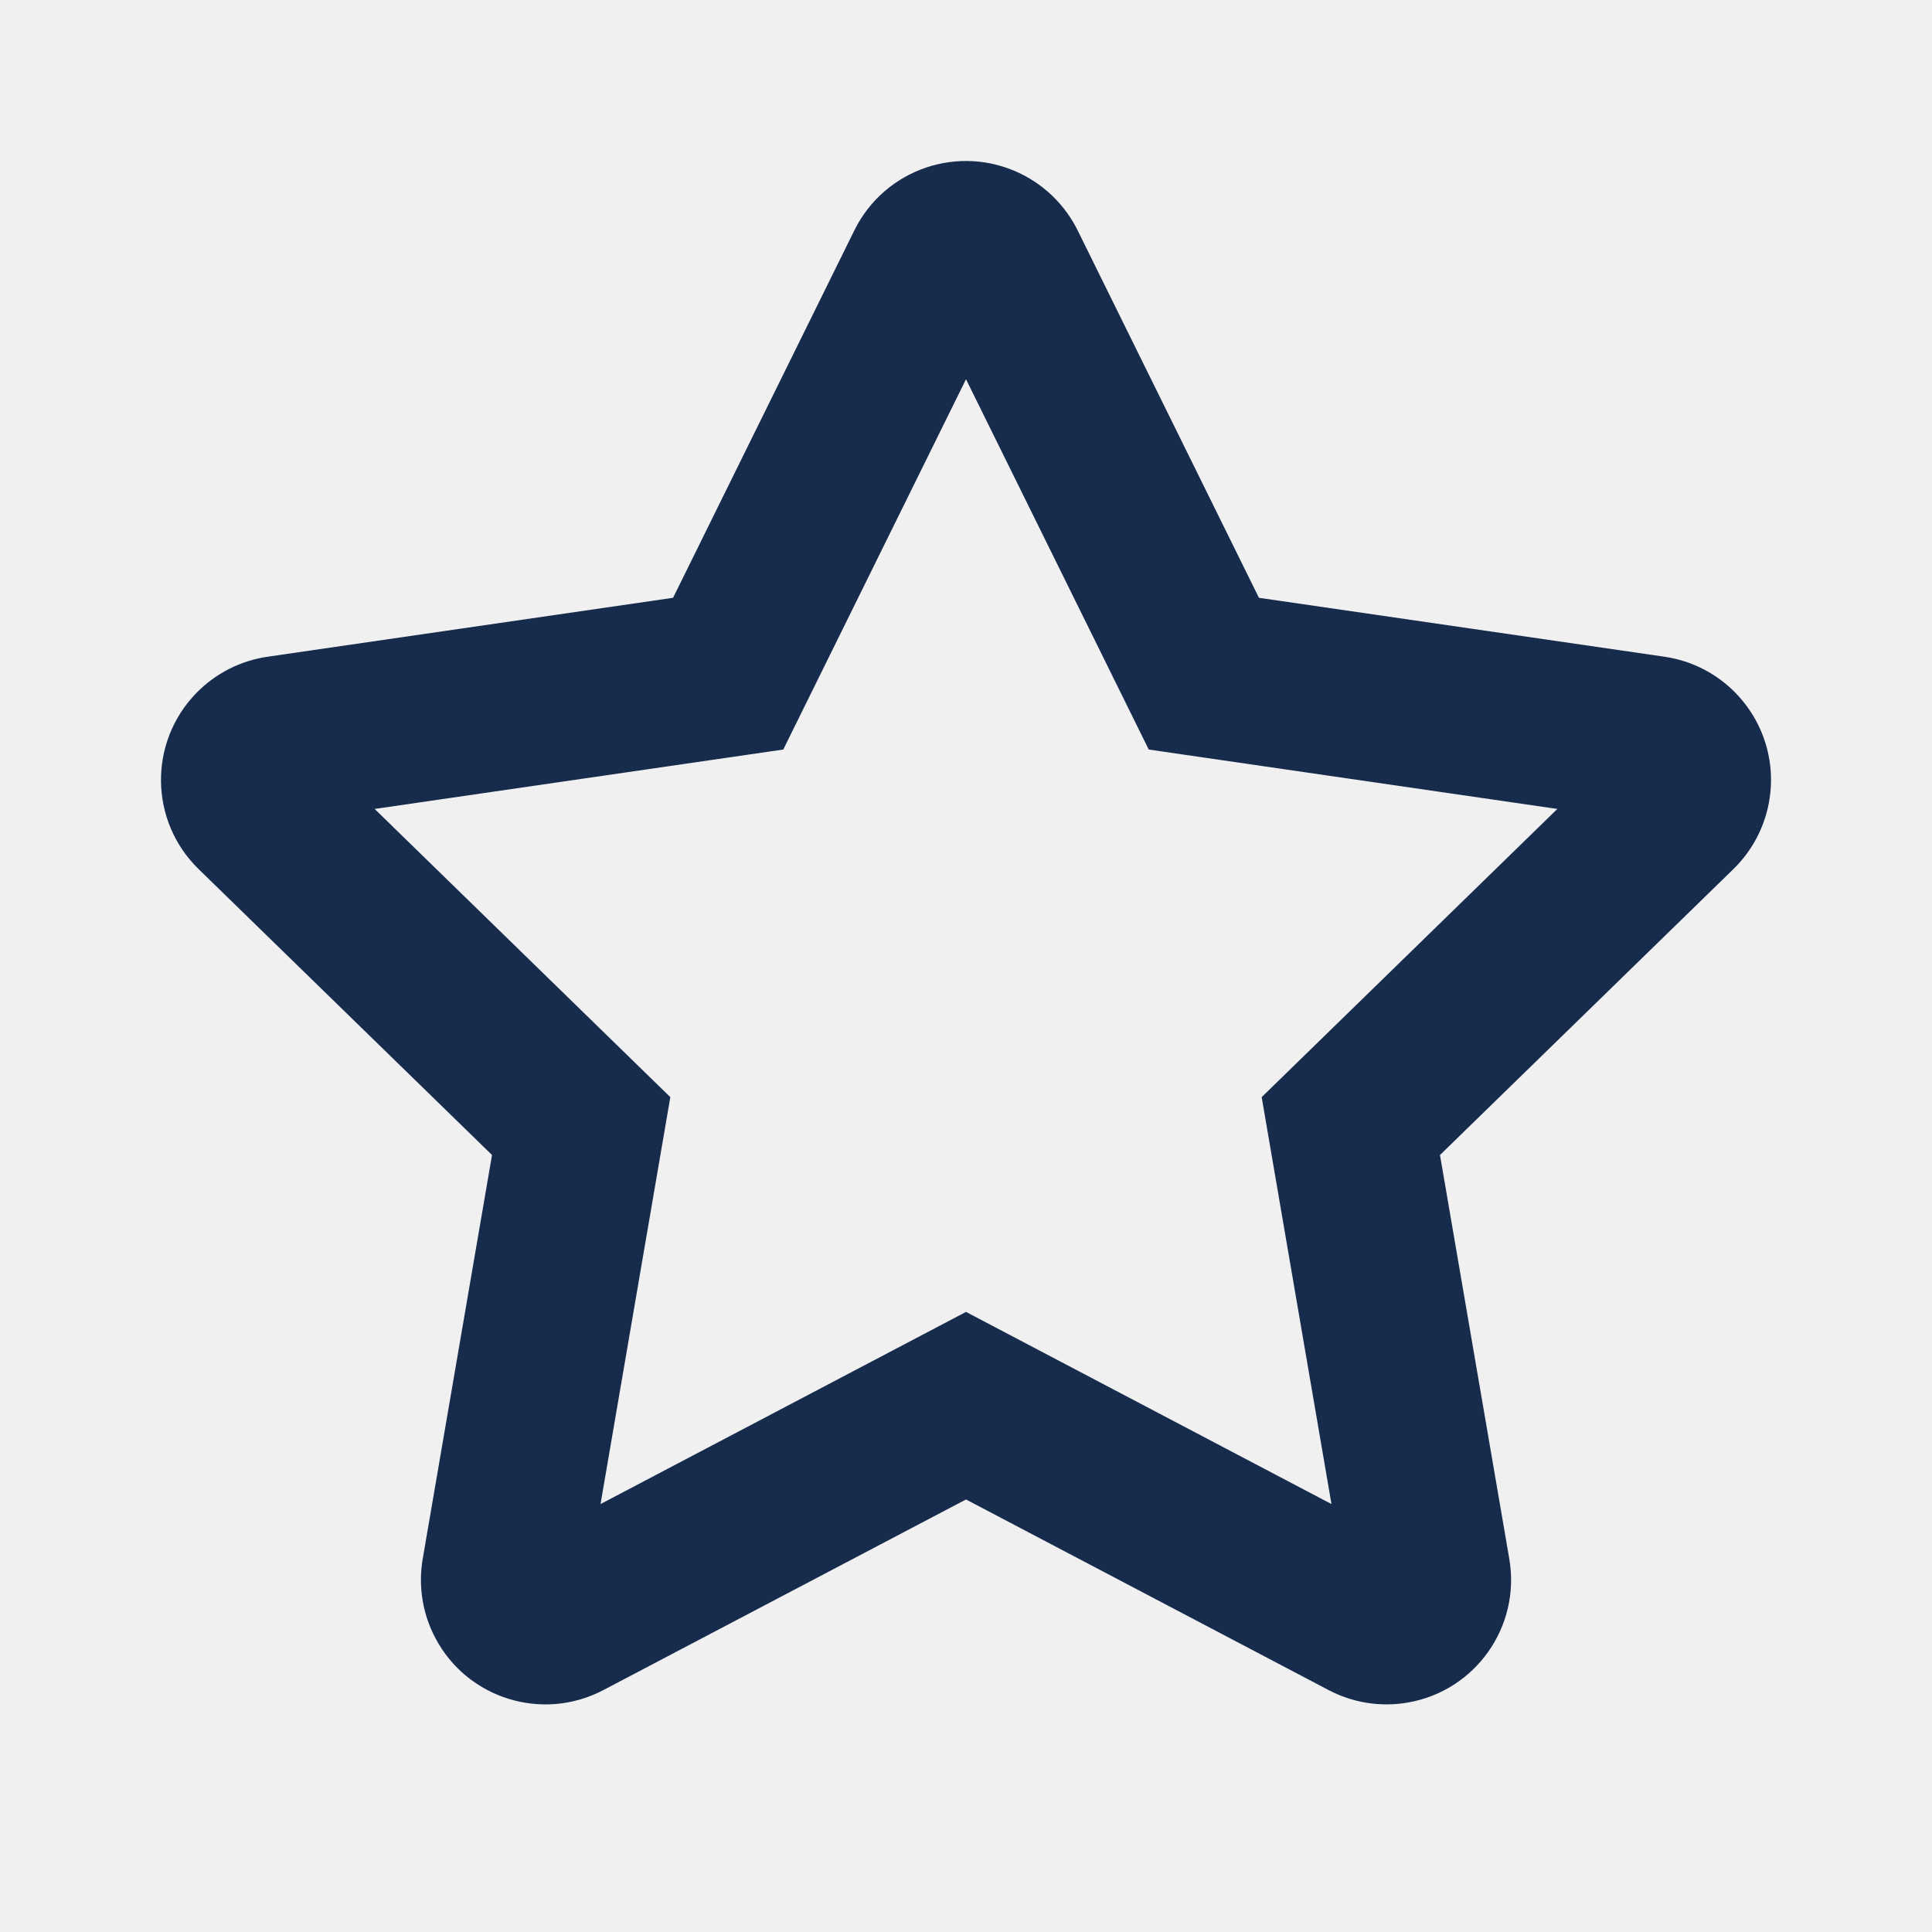
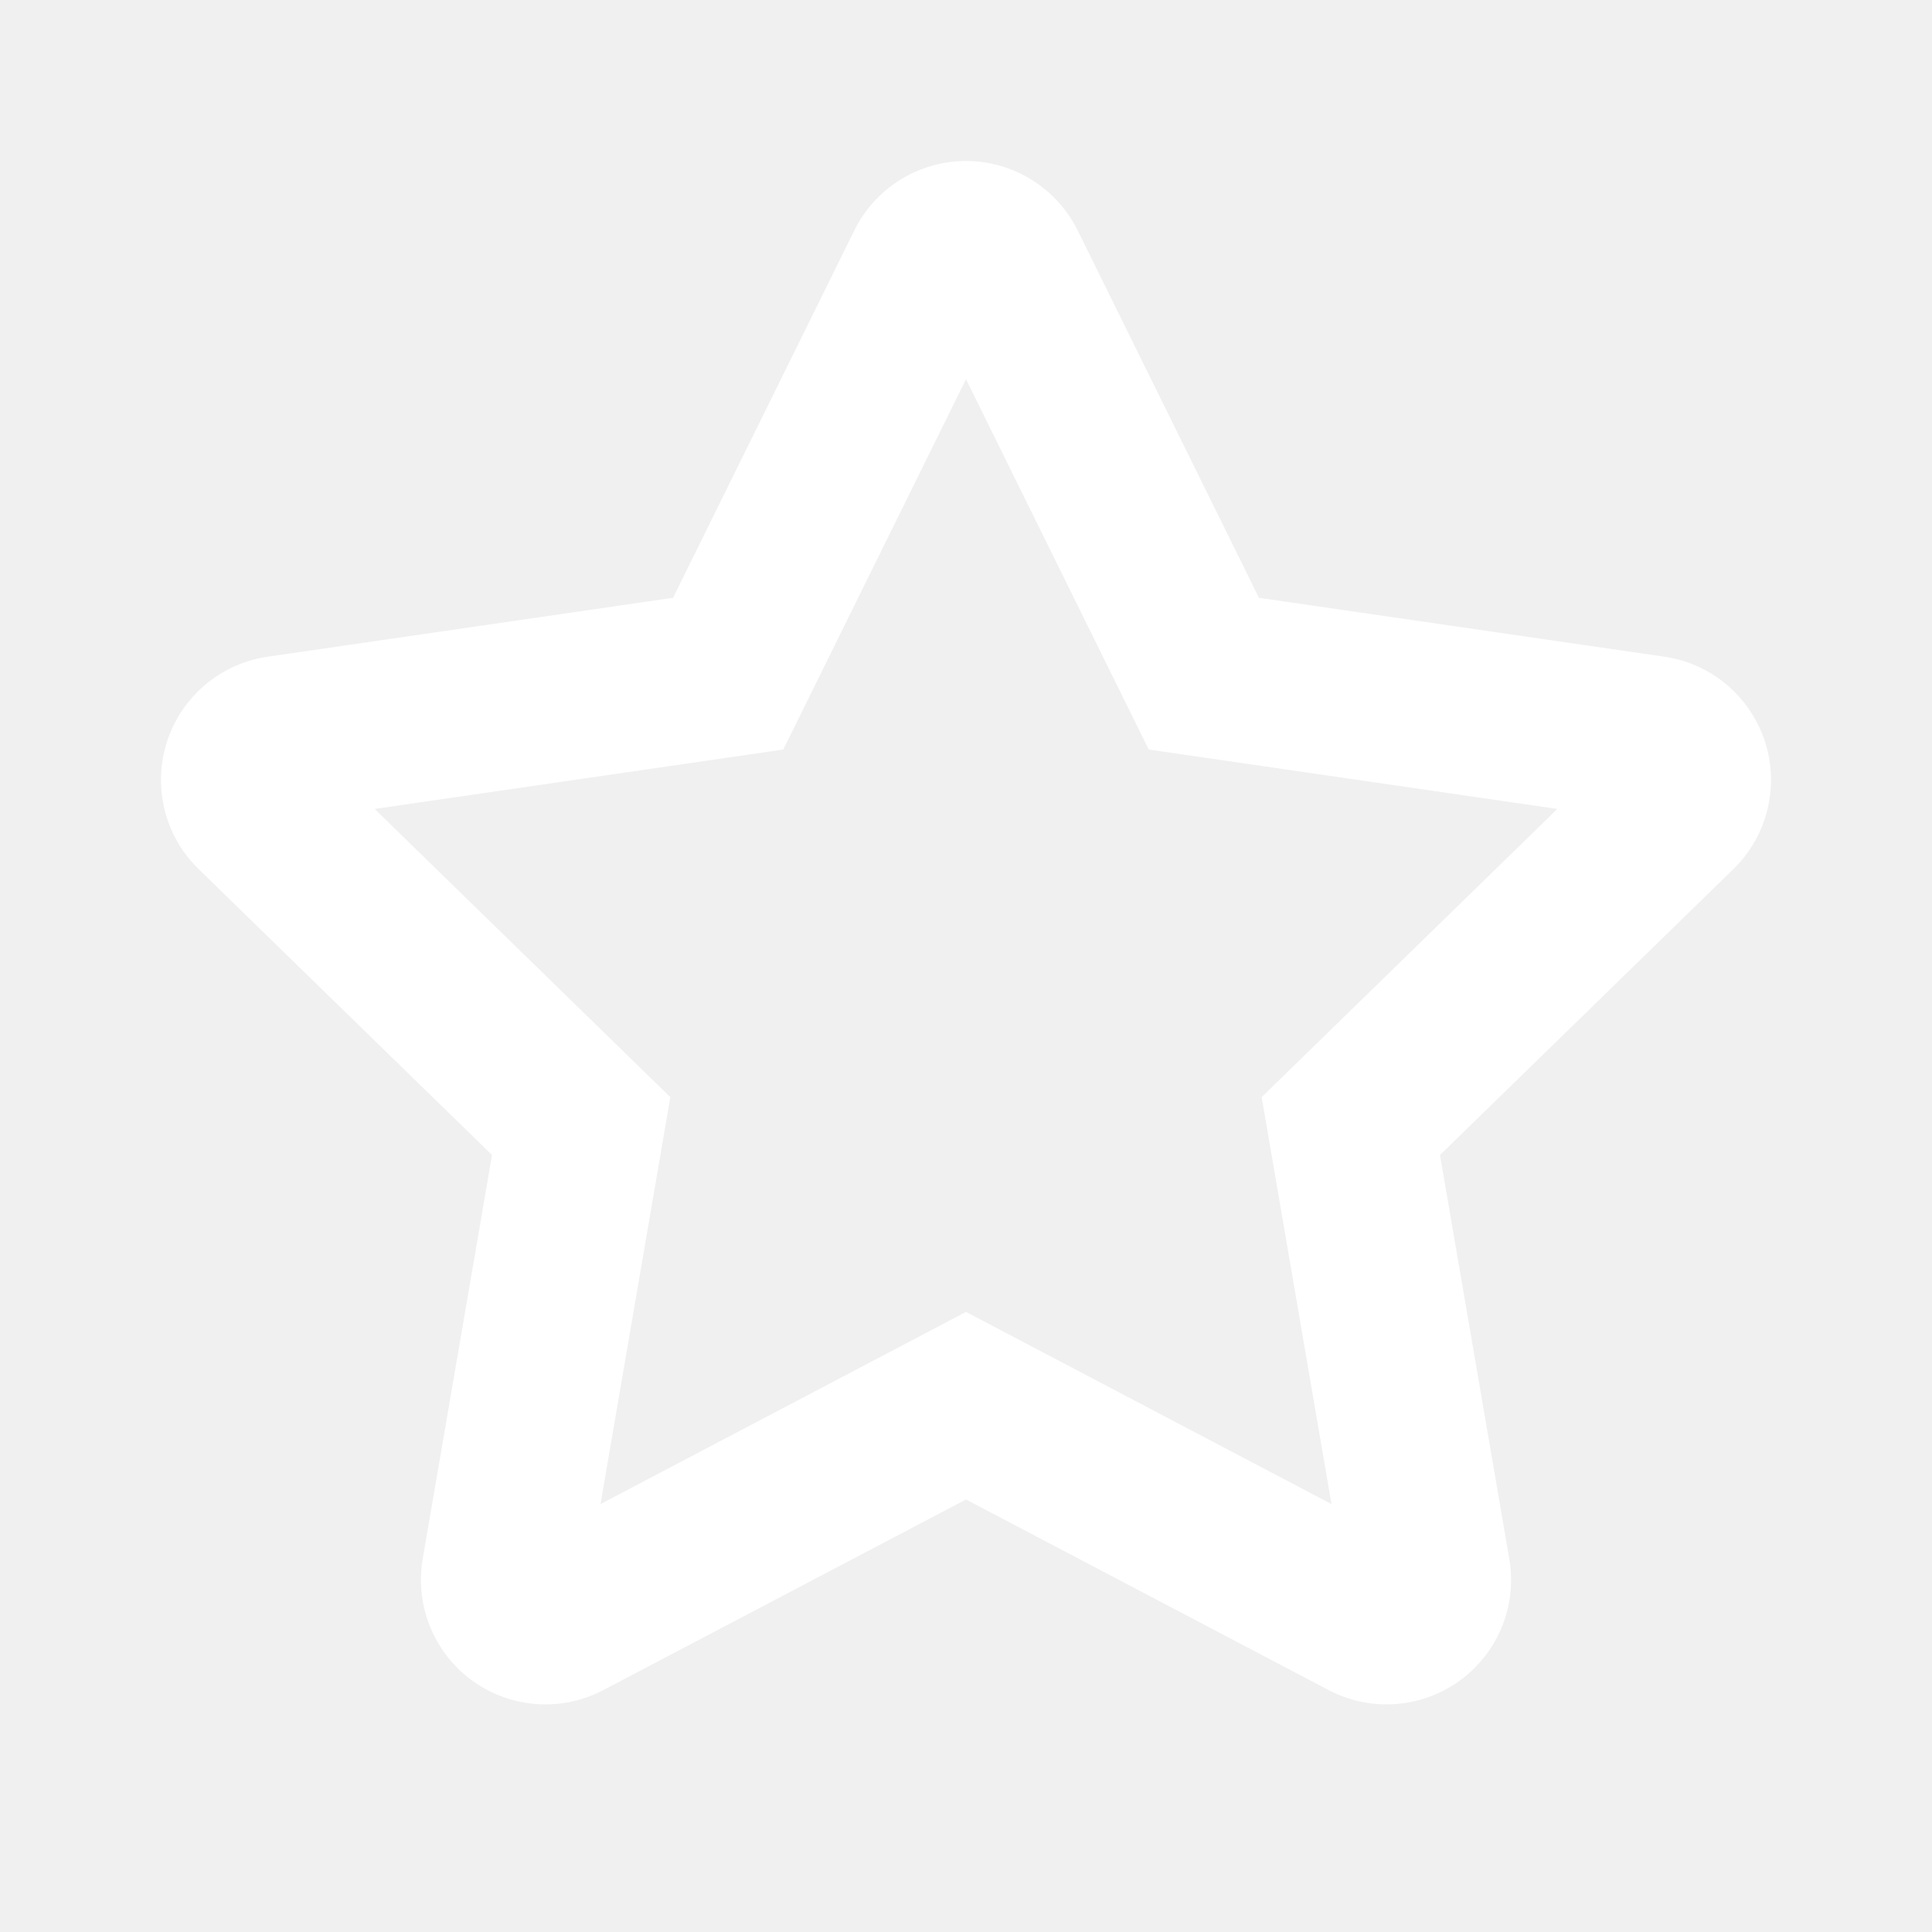
- <svg xmlns="http://www.w3.org/2000/svg" width="24" height="24" role="presentation" focusable="false" viewBox="0 0 24 24">
-   <path fill-rule="evenodd" clip-rule="evenodd" d="M7.495 20.995L12 18.627L16.505 20.995C16.806 21.153 17.151 21.208 17.486 21.15C18.328 21.006 18.893 20.207 18.749 19.365L17.888 14.348L21.533 10.796C21.776 10.559 21.935 10.248 21.984 9.911C22.107 9.066 21.521 8.281 20.676 8.158L15.639 7.426L13.387 2.862C13.236 2.557 12.989 2.311 12.684 2.16C11.918 1.782 10.991 2.096 10.613 2.862L8.361 7.426L3.324 8.158C2.987 8.207 2.676 8.366 2.439 8.609C1.843 9.221 1.855 10.2 2.467 10.796L6.112 14.348L5.251 19.365C5.194 19.7 5.248 20.045 5.407 20.346C5.804 21.102 6.739 21.392 7.495 20.995ZM19.346 10.049L15.673 13.629L16.54 18.684L12 16.297L7.46 18.684L8.327 13.629L4.654 10.049L9.73 9.311L12 4.711L14.27 9.311L19.346 10.049Z" fill="#172B4D" />
+ <svg xmlns="http://www.w3.org/2000/svg" width="18" height="18" role="presentation" focusable="false" viewBox="0 0 24 24">
+   <path fill-rule="evenodd" clip-rule="evenodd" d="M7.495 20.995L12 18.627L16.505 20.995C16.806 21.153 17.151 21.208 17.486 21.15C18.328 21.006 18.893 20.207 18.749 19.365L17.888 14.348L21.533 10.796C21.776 10.559 21.935 10.248 21.984 9.911C22.107 9.066 21.521 8.281 20.676 8.158L15.639 7.426L13.387 2.862C13.236 2.557 12.989 2.311 12.684 2.16C11.918 1.782 10.991 2.096 10.613 2.862L8.361 7.426L3.324 8.158C2.987 8.207 2.676 8.366 2.439 8.609C1.843 9.221 1.855 10.2 2.467 10.796L6.112 14.348L5.251 19.365C5.194 19.7 5.248 20.045 5.407 20.346C5.804 21.102 6.739 21.392 7.495 20.995ZM19.346 10.049L15.673 13.629L16.54 18.684L12 16.297L7.46 18.684L8.327 13.629L4.654 10.049L9.73 9.311L12 4.711L14.27 9.311L19.346 10.049Z" fill="#fff" />
</svg>
